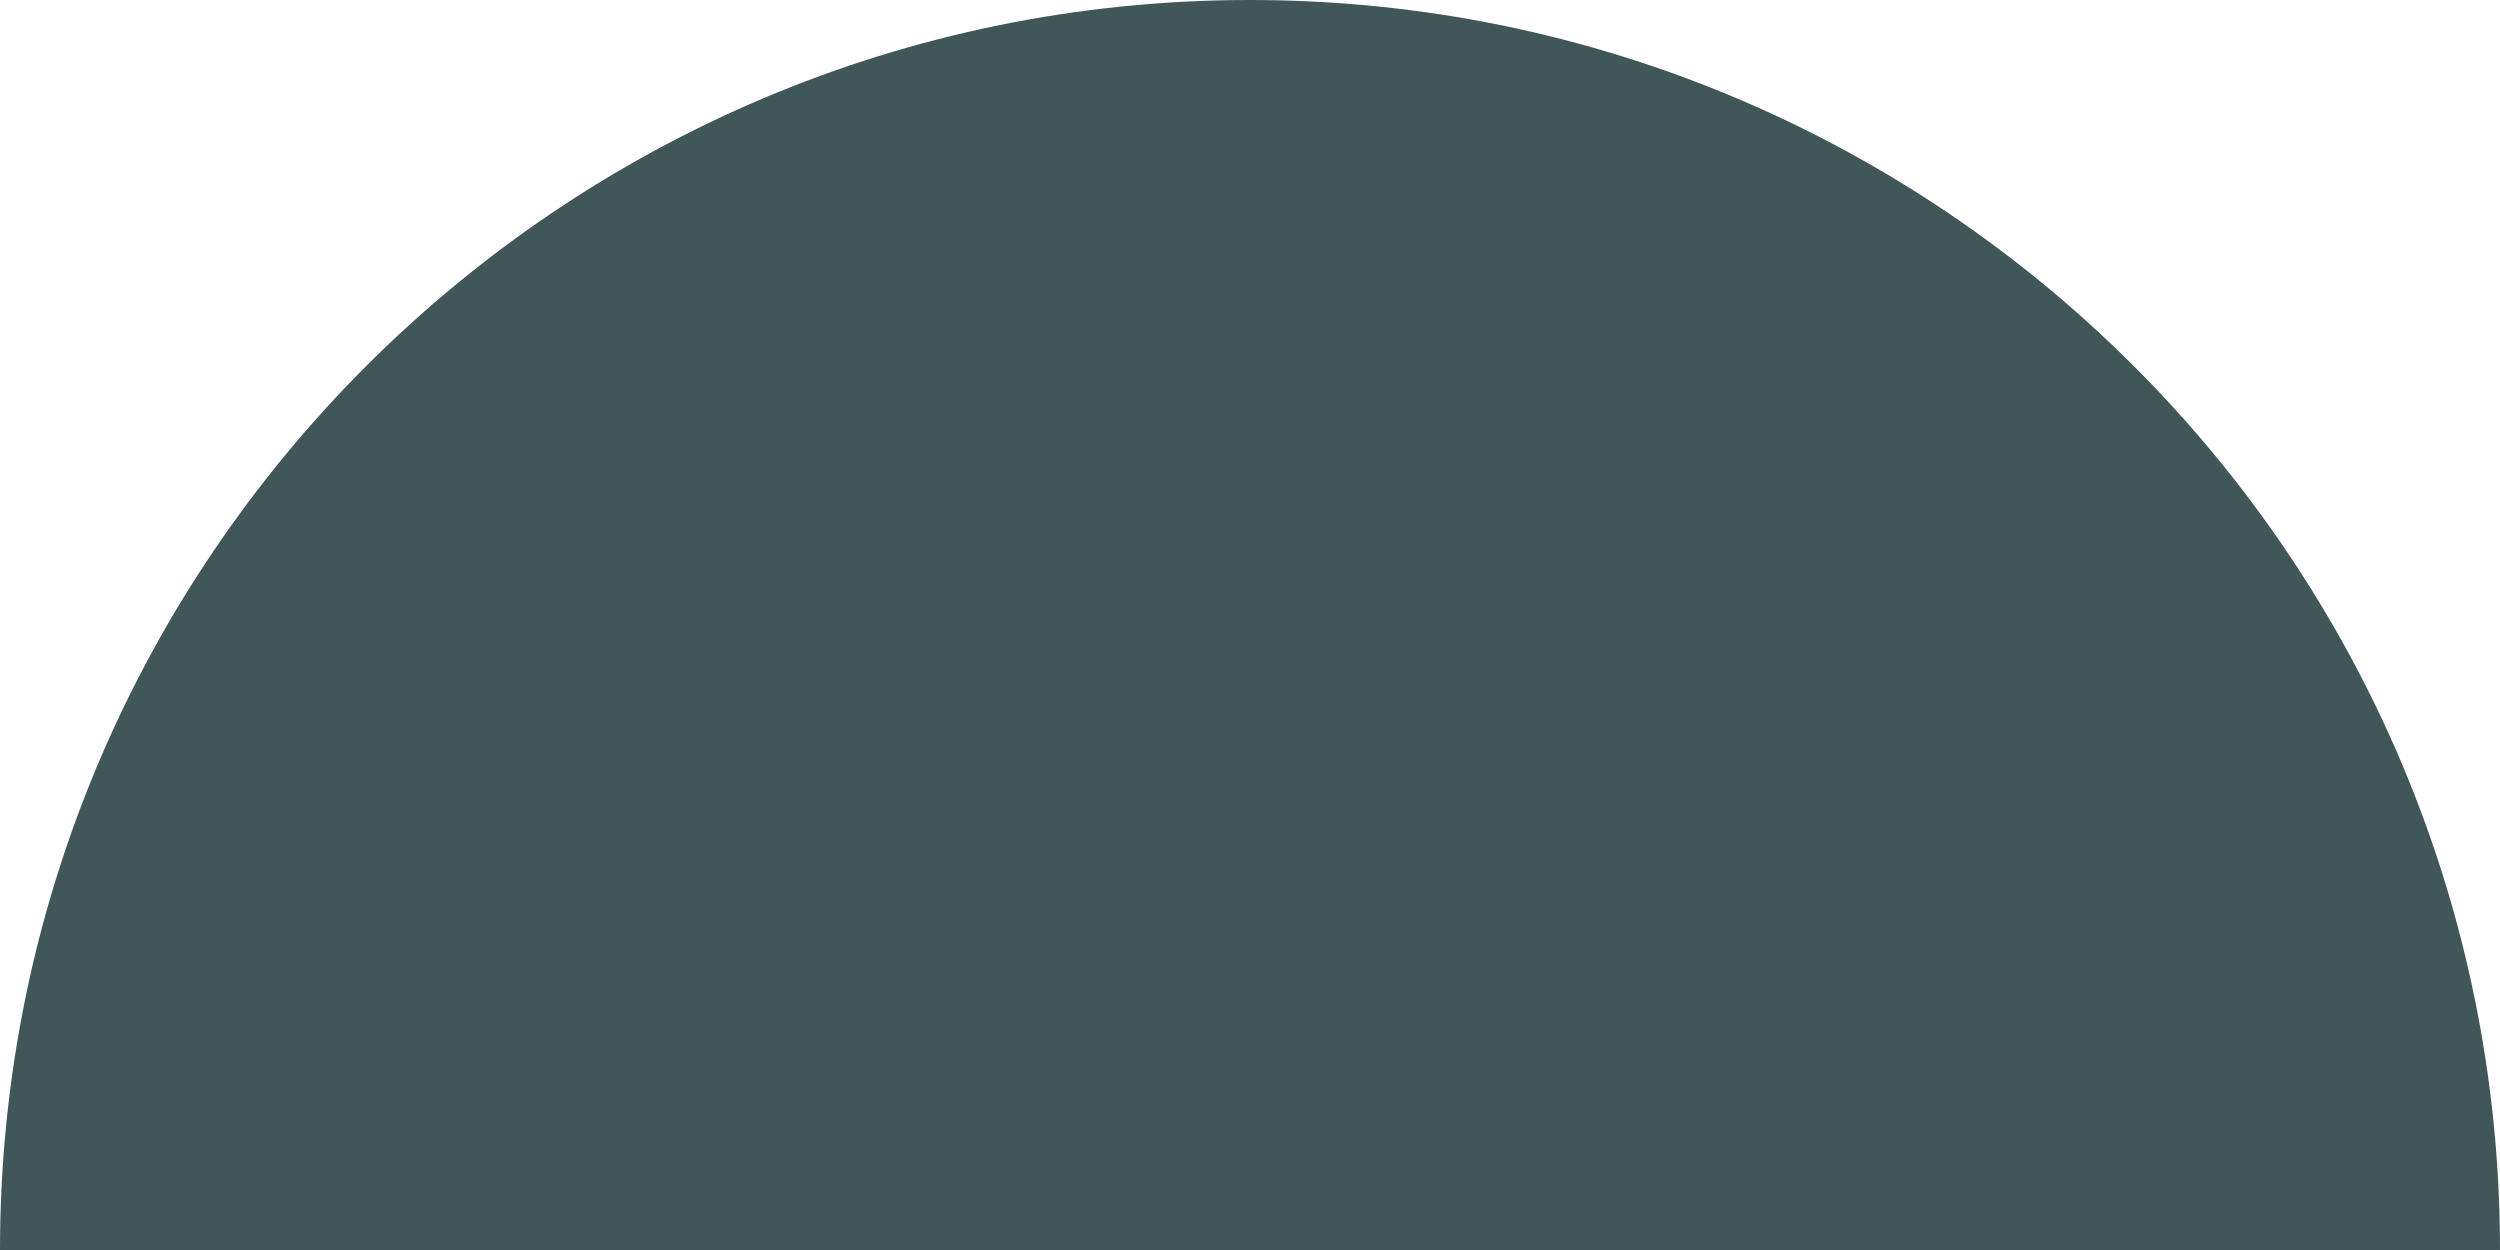
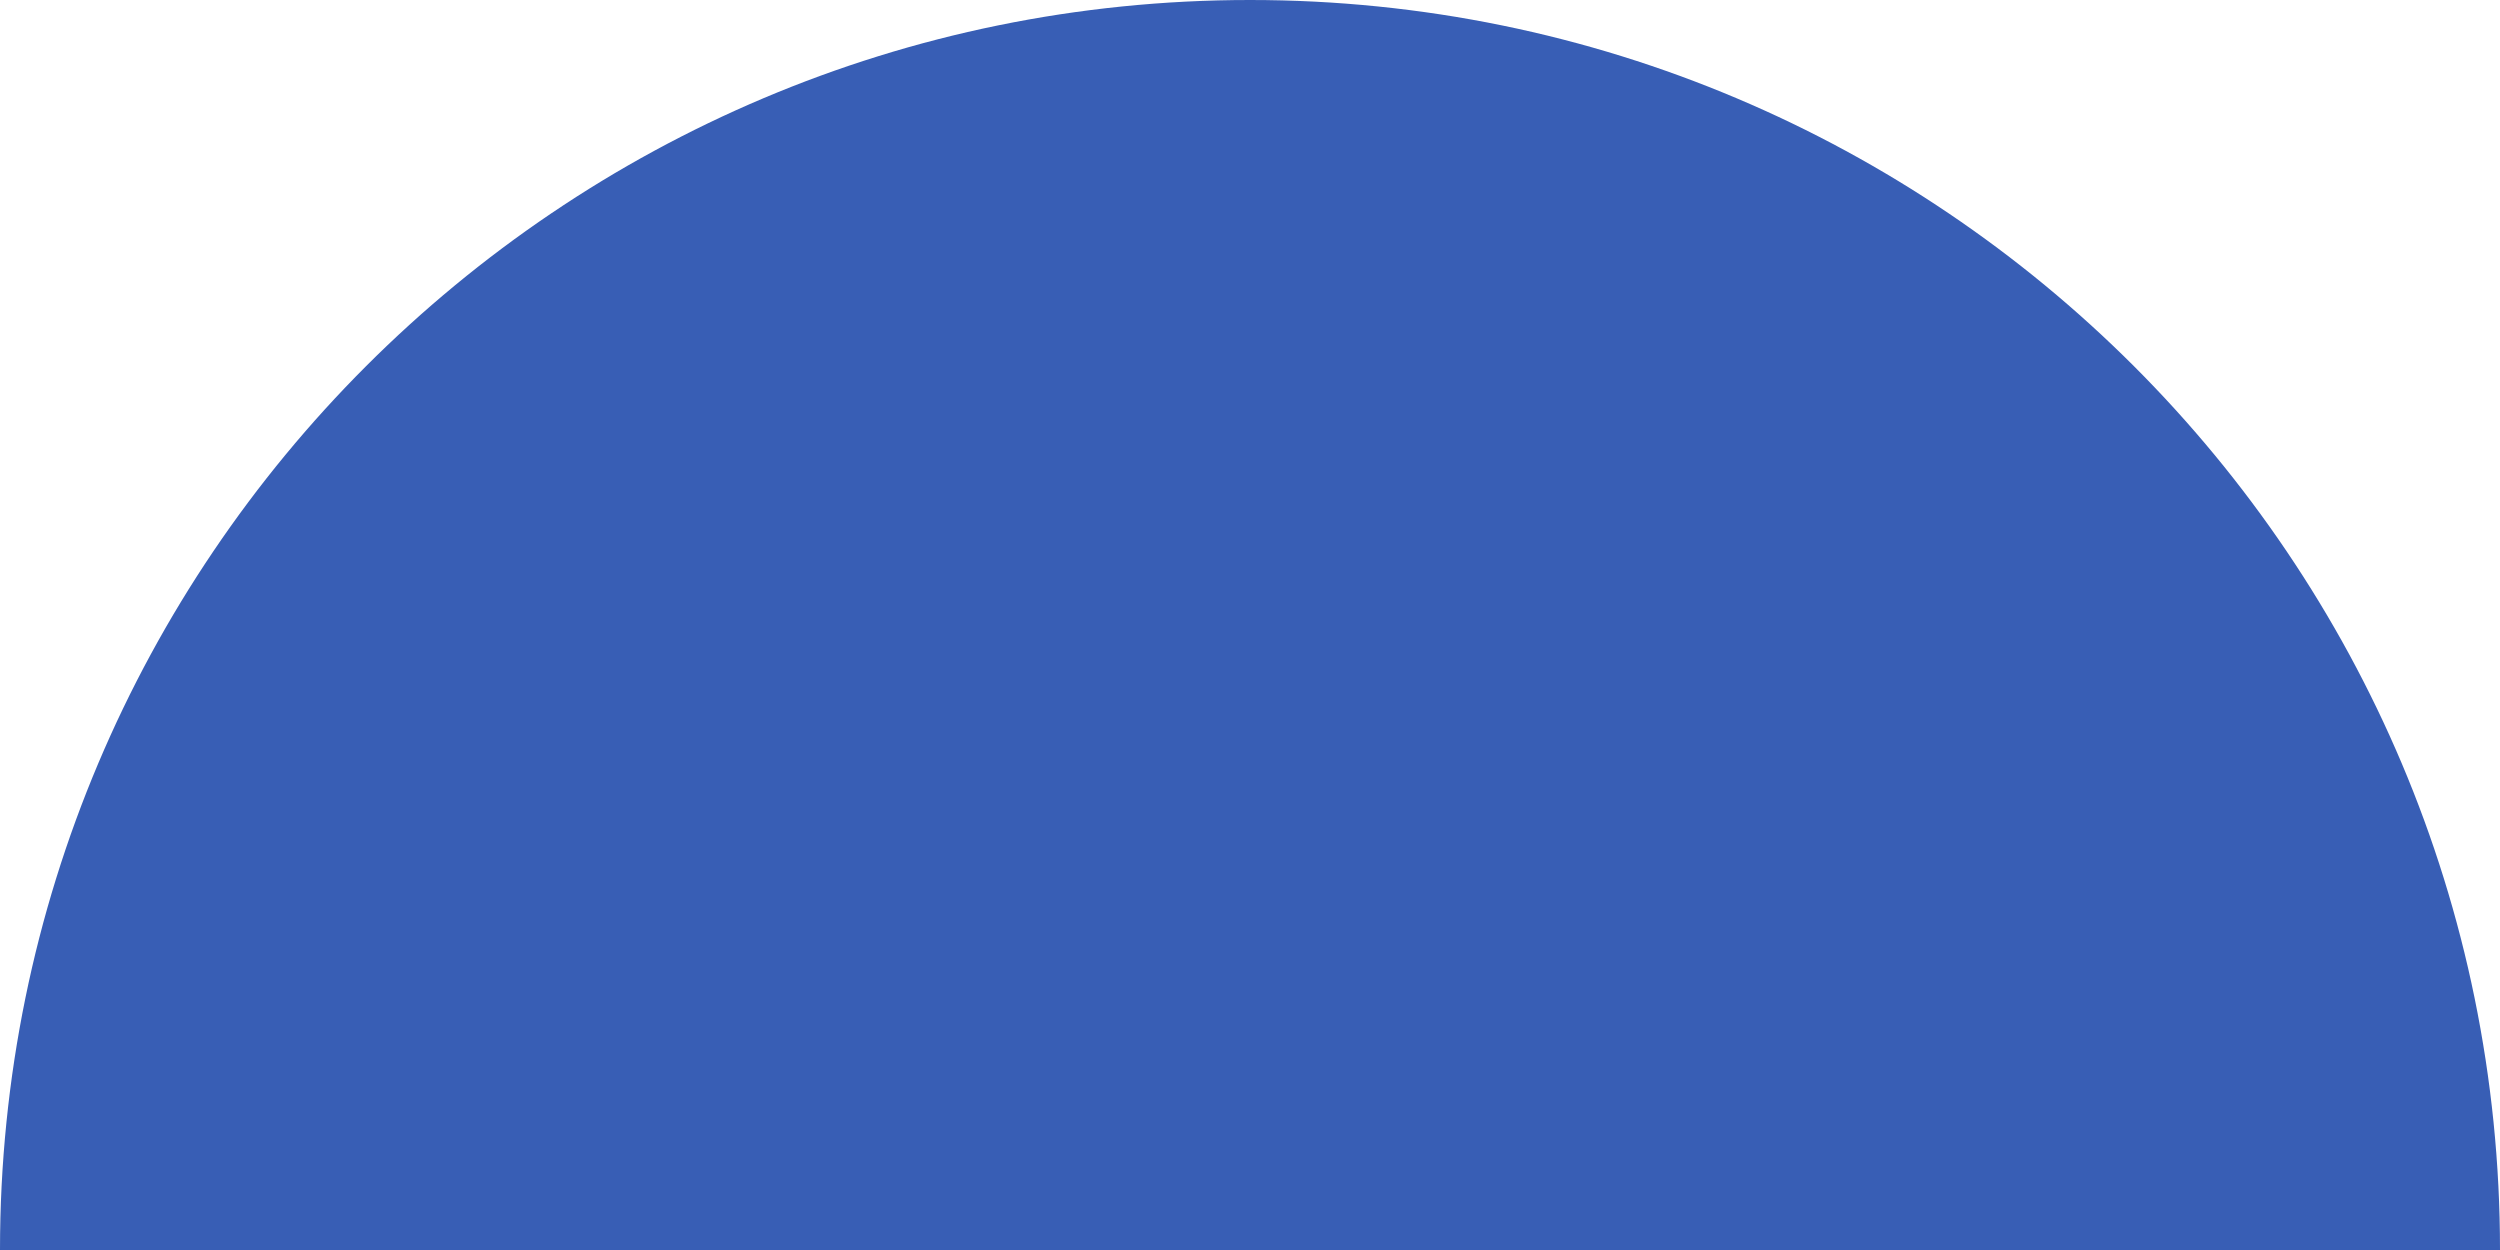
<svg xmlns="http://www.w3.org/2000/svg" id="Layer_1" data-name="Layer 1" viewBox="0 0 100 50">
  <defs>
-     <style>.cls-1{fill:#405659;}</style>
+     <style>.cls-1{fill:#385eb5;}</style>
  </defs>
  <path class="cls-1" d="M0,50a50,50,0,0,1,100,0Z" />
</svg>
